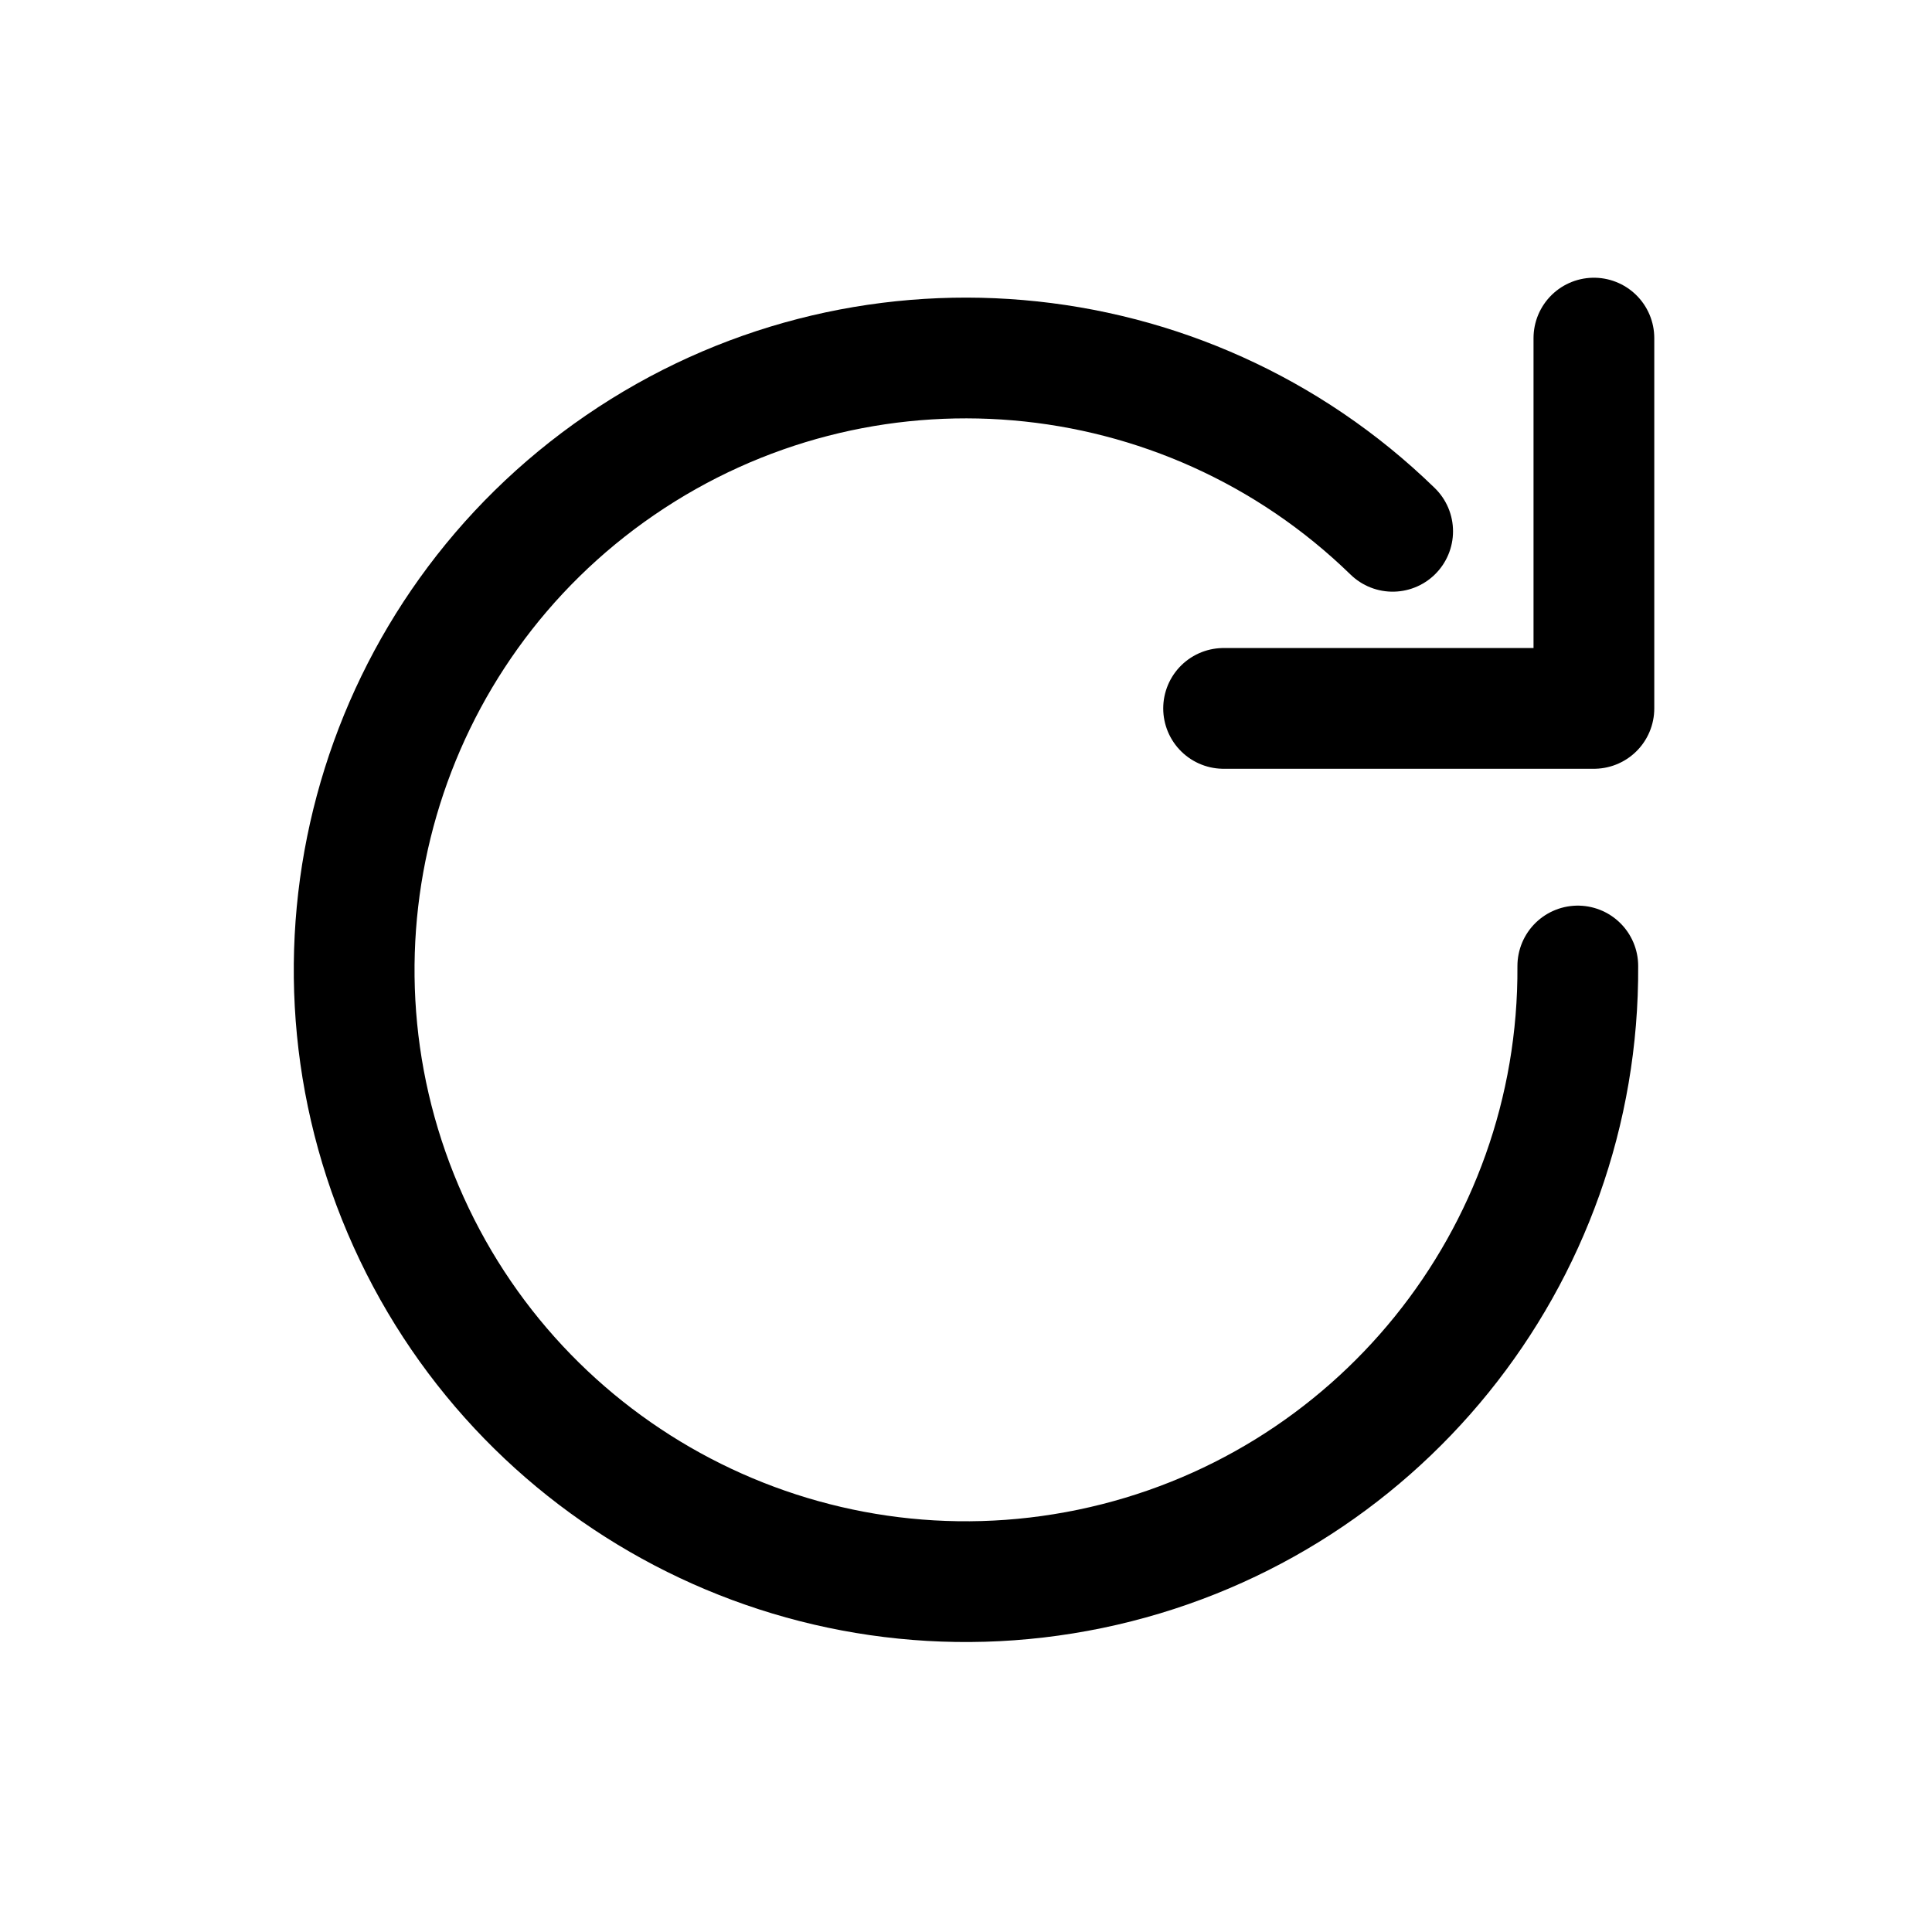
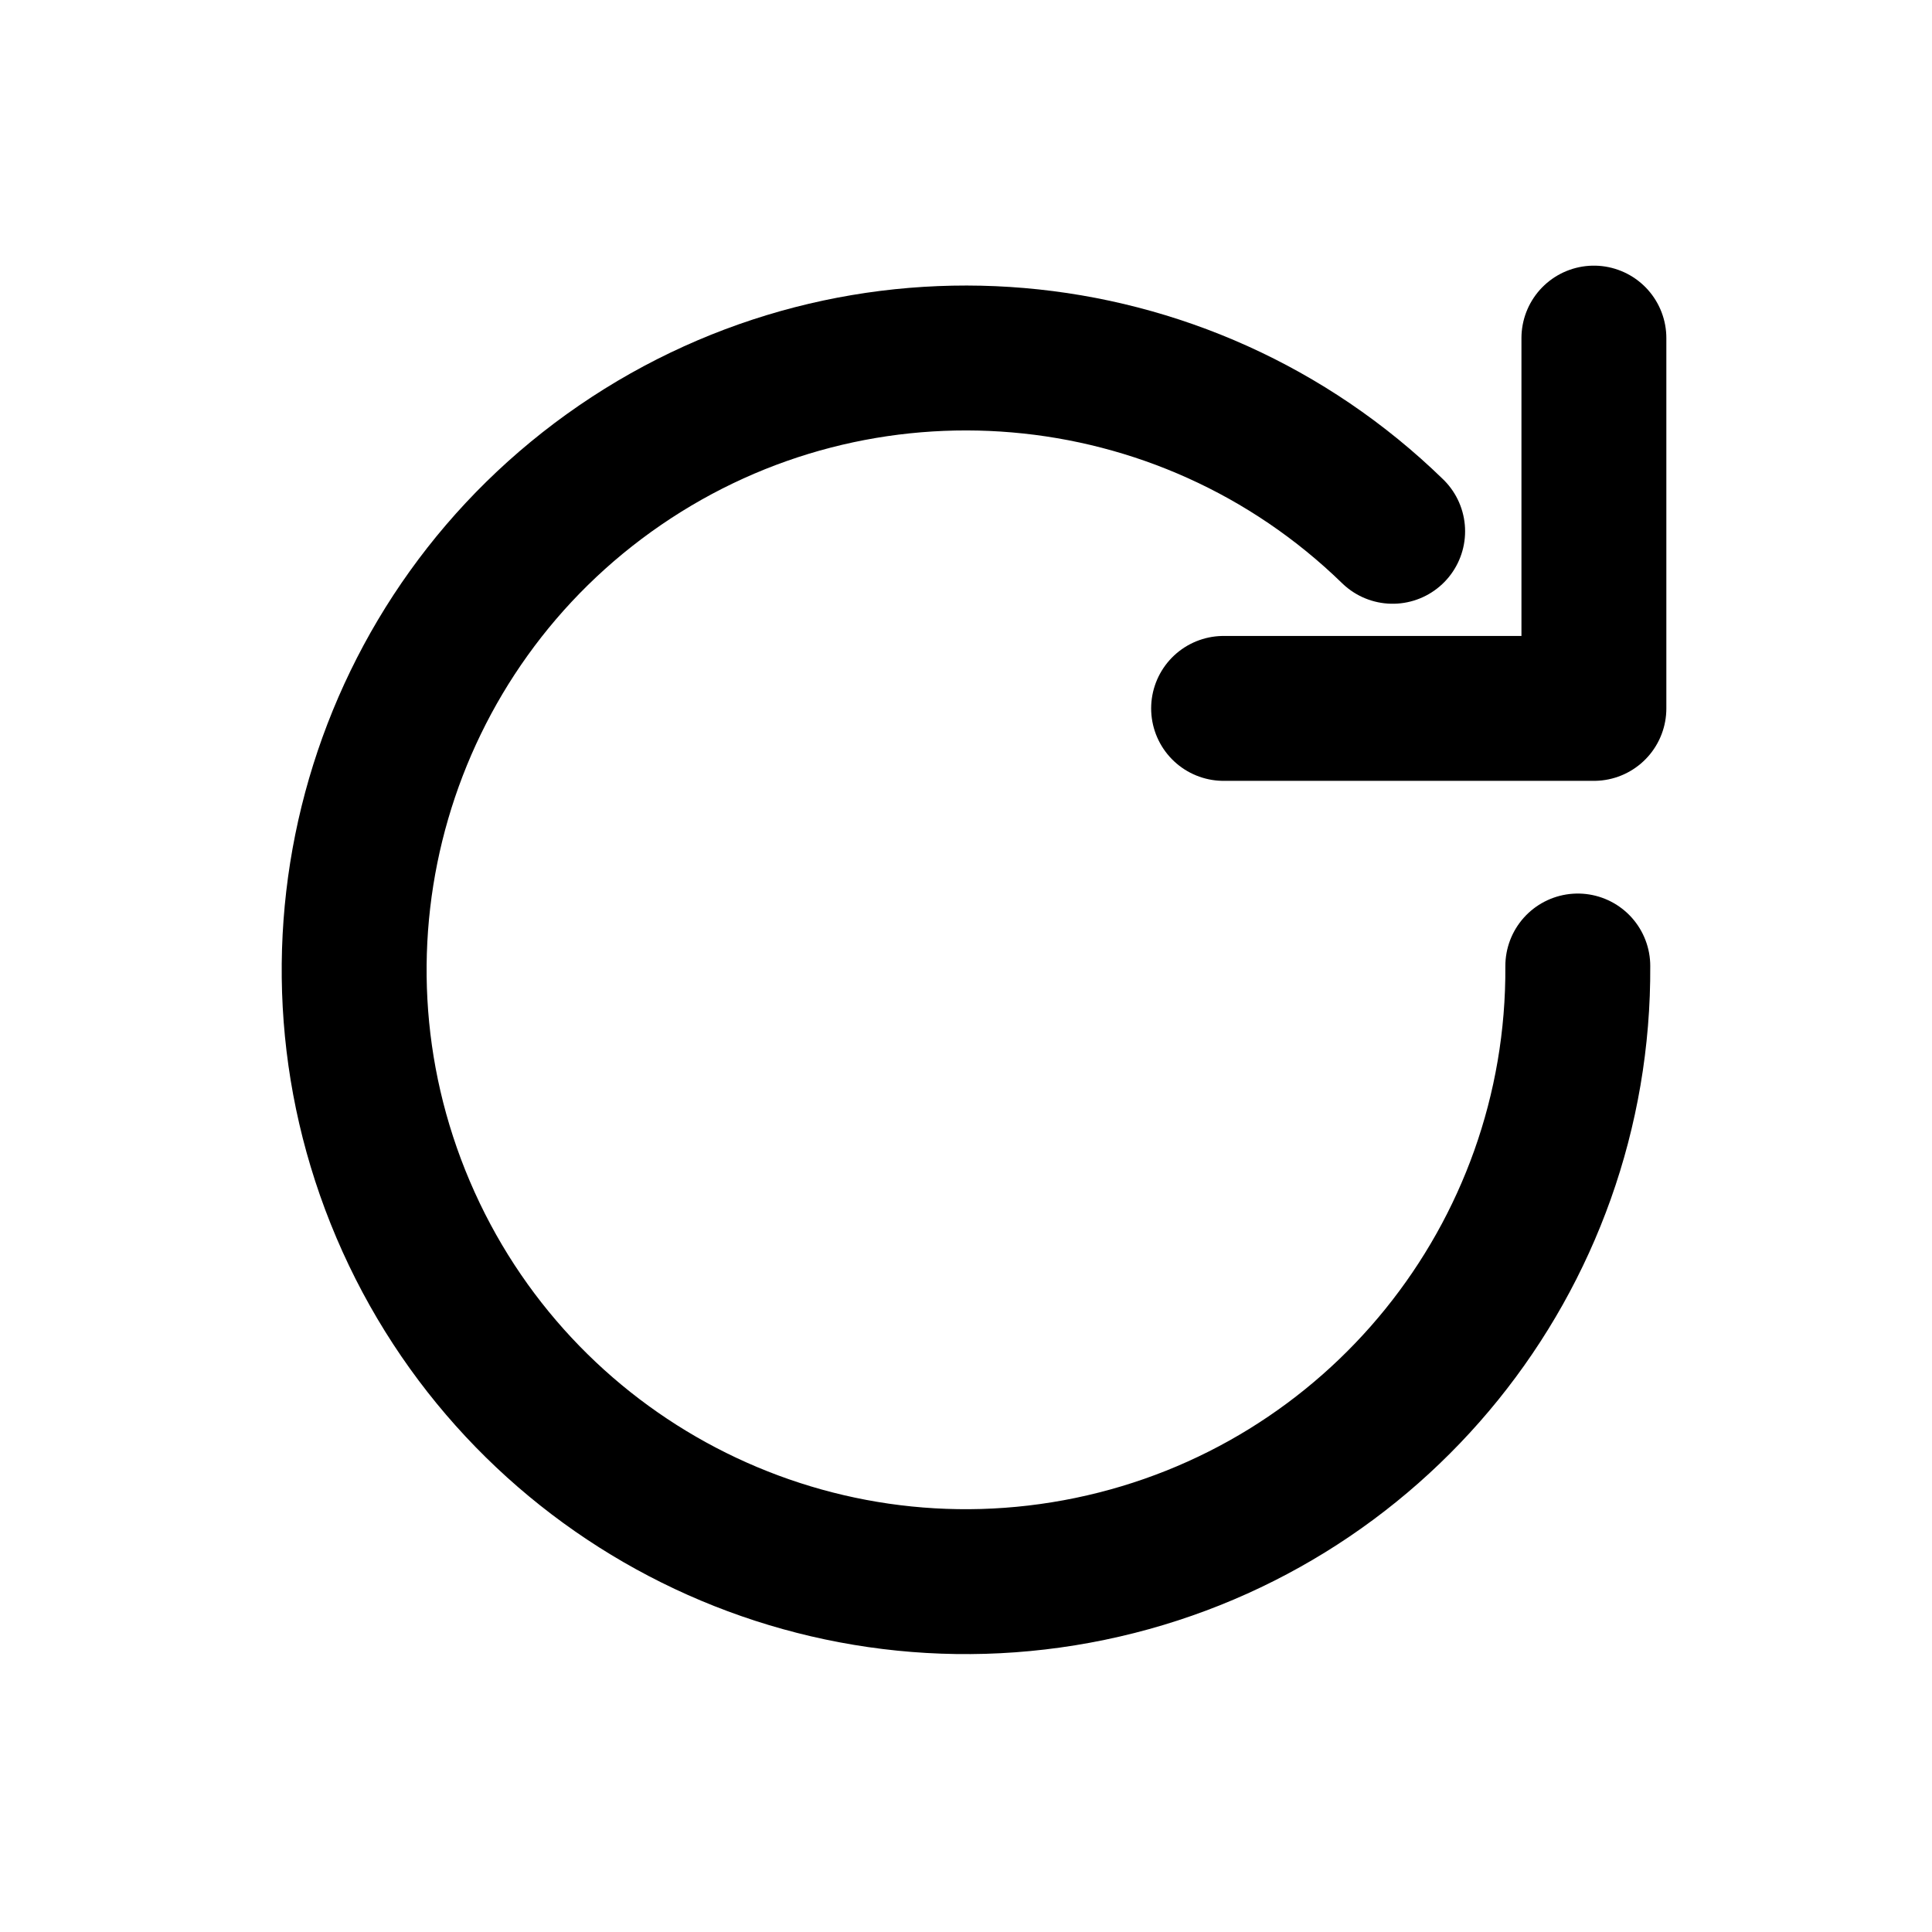
- <svg xmlns="http://www.w3.org/2000/svg" focusable="false" viewBox="0 0 24 24" fill="none" stroke="currentColor" stroke-width="1.5" stroke-linecap="round" stroke-linejoin="round">
+ <svg xmlns="http://www.w3.org/2000/svg" focusable="false" viewBox="0 0 24 24" fill="none" stroke="currentColor" stroke-width="1.8" stroke-linecap="round" stroke-linejoin="round">
  <path d="M19.6 12a7.6 7.6 0 1 1-2.3-5.4" />
  <path d="M19.8 4.2v4.6h-4.6" />
</svg>
